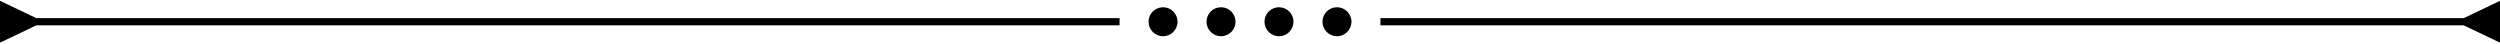
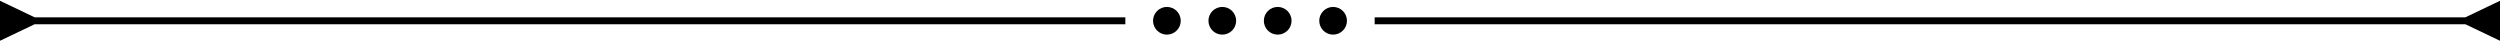
- <svg xmlns="http://www.w3.org/2000/svg" width="345" height="6" viewBox="0 0 345 6" fill="none">
-   <path d="M5 2.5L-2.52368e-07 0.113L2.52368e-07 5.887L5 3.5L5 2.5ZM4.5 3.5L154.5 3.5L154.5 2.5L4.5 2.5L4.5 3.5Z" fill="black" />
-   <circle cx="160.5" cy="3" r="2" fill="black" />
+ <svg xmlns="http://www.w3.org/2000/svg" width="361" height="6" viewBox="0 0 361 6" fill="none">
+   <path d="M5 2.5L-2.52368e-07 0.113L2.52368e-07 5.887L5 3.5L5 2.5ZM4.5 3.5L162.5 3.5L162.5 2.5L4.5 2.5L4.5 3.5Z" fill="black" />
  <circle cx="168.5" cy="3" r="2" fill="black" />
  <circle cx="176.5" cy="3" r="2" fill="black" />
  <circle cx="184.5" cy="3" r="2" fill="black" />
-   <path d="M340 3.5L345 5.887L345 0.113L340 2.5L340 3.5ZM190.5 3.5L340.5 3.5L340.5 2.5L190.5 2.5L190.5 3.5Z" fill="black" />
+   <circle cx="192.5" cy="3" r="2" fill="black" />
+   <path d="M356 3.5L361 5.887L361 0.113L356 2.5L356 3.5ZM198.5 3.5L356.5 3.5L356.5 2.5L198.5 2.5L198.5 3.5Z" fill="black" />
</svg>
